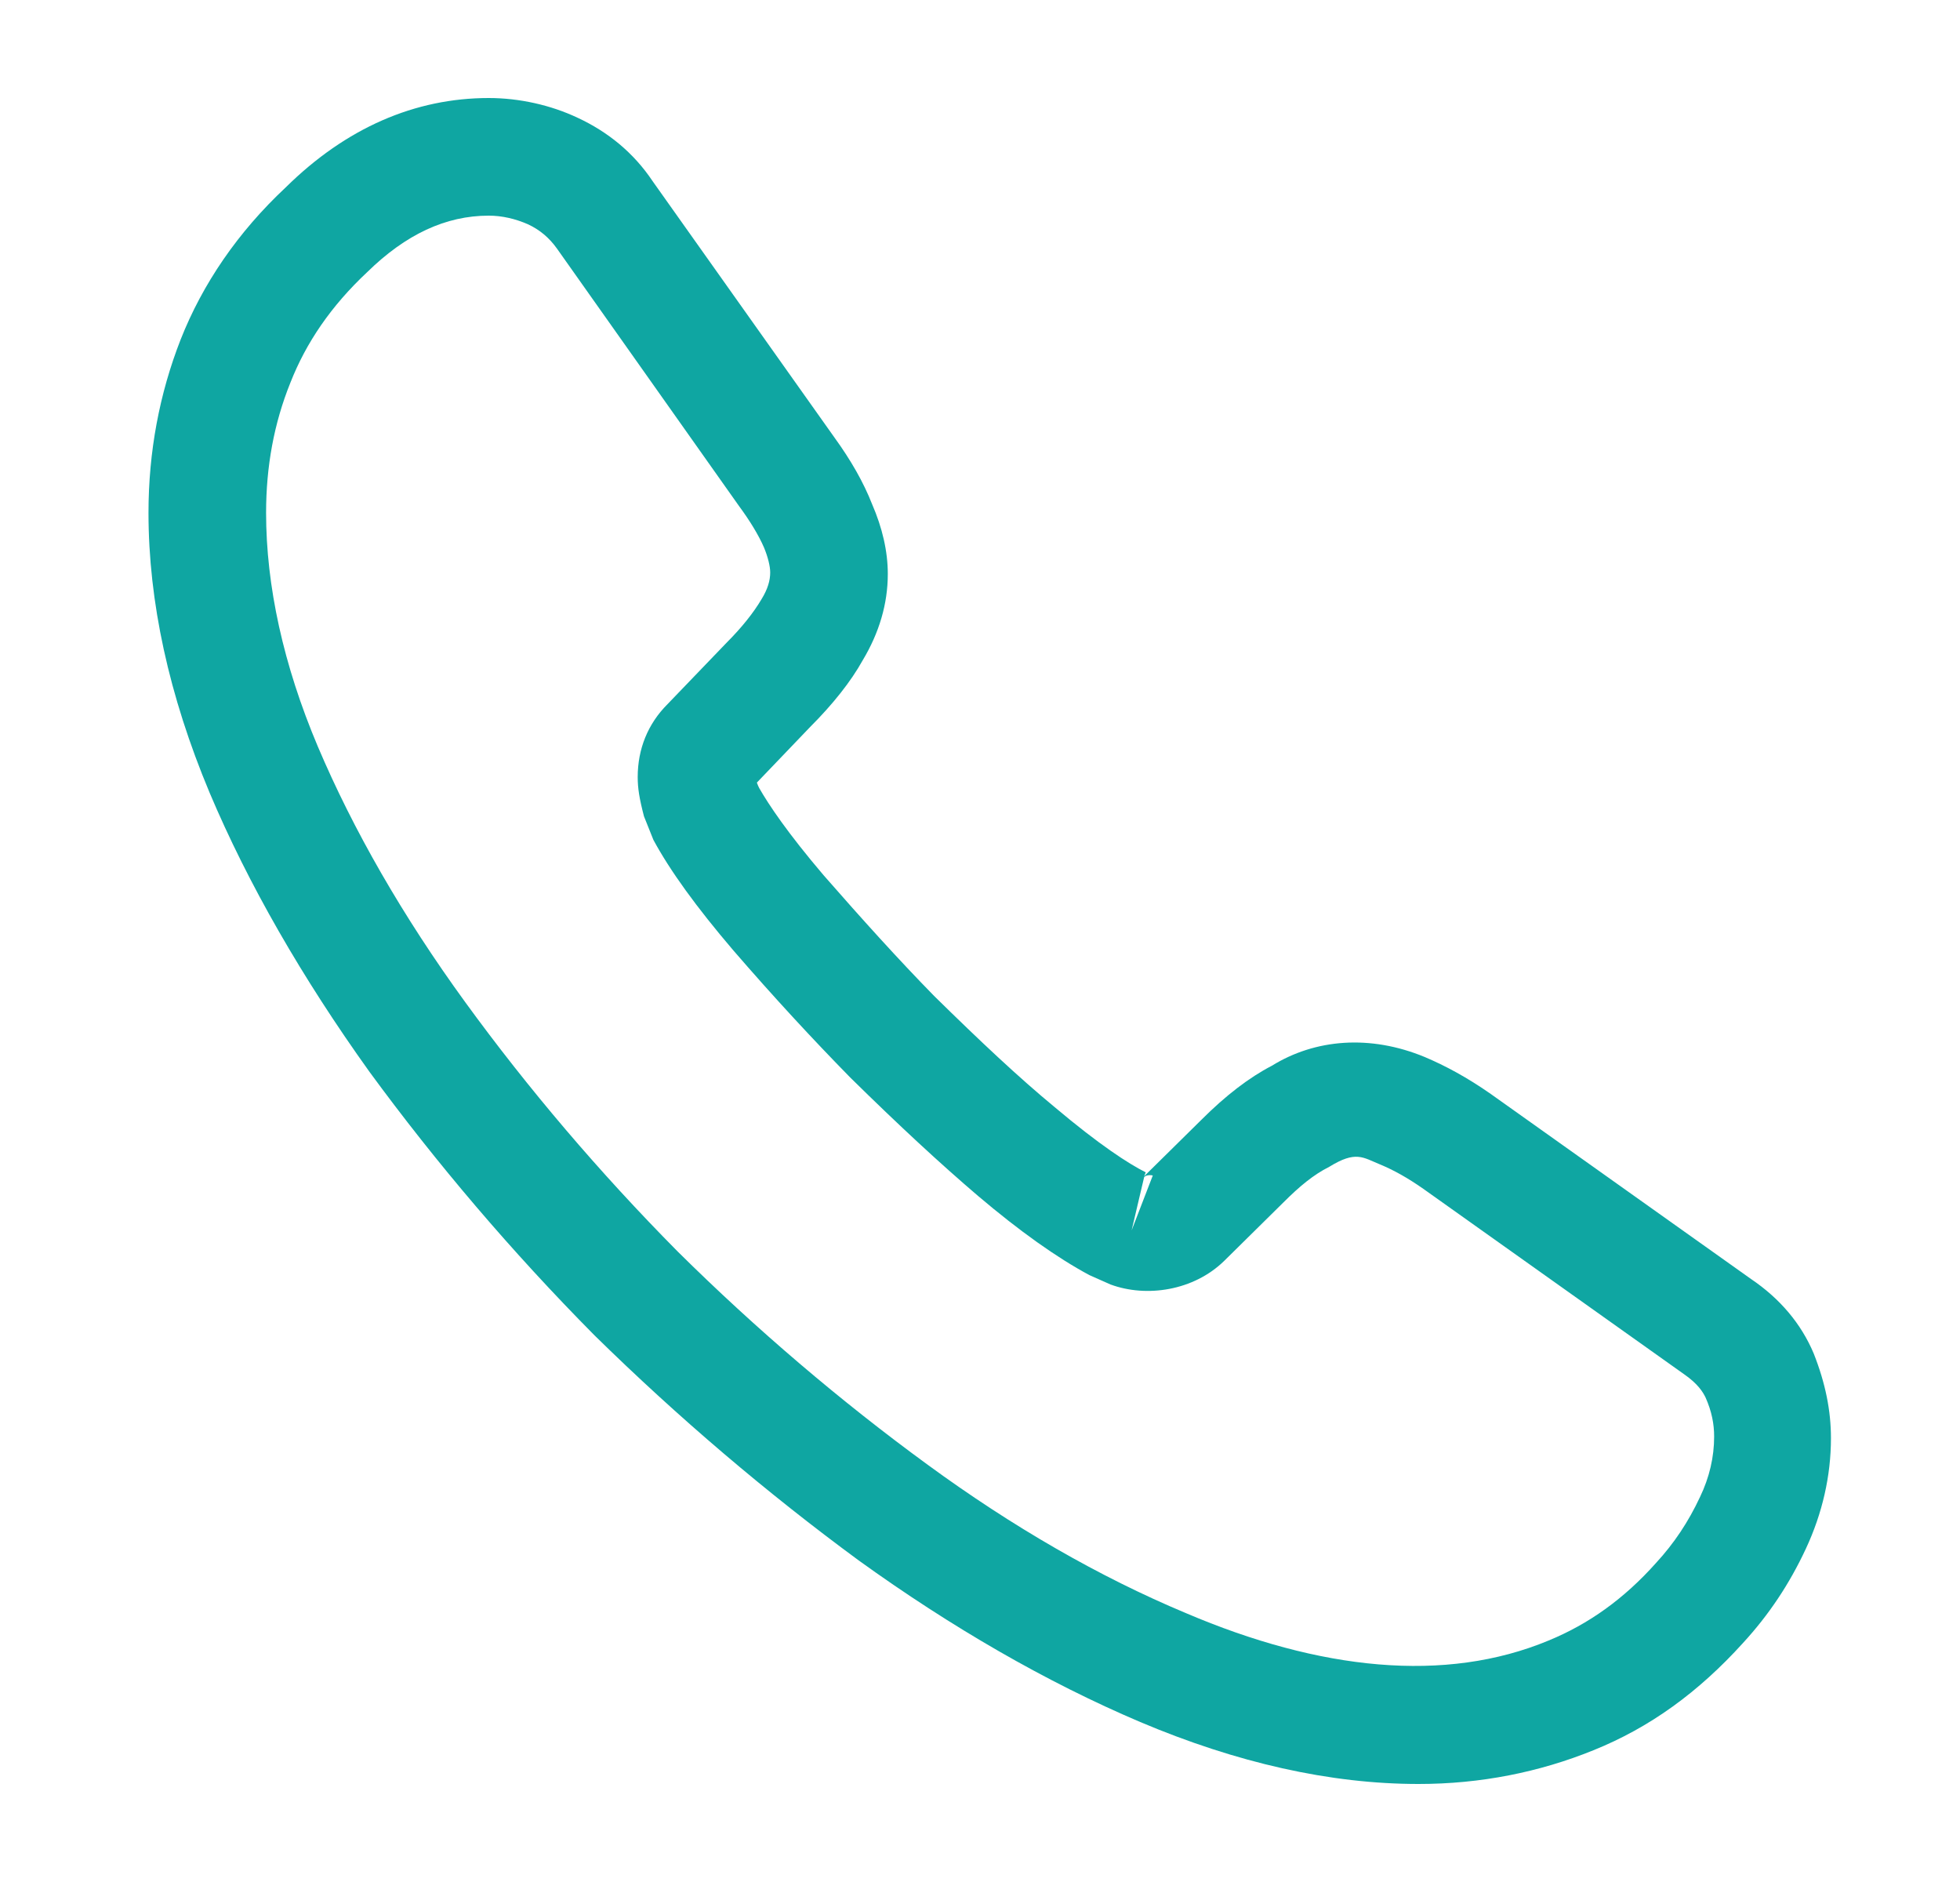
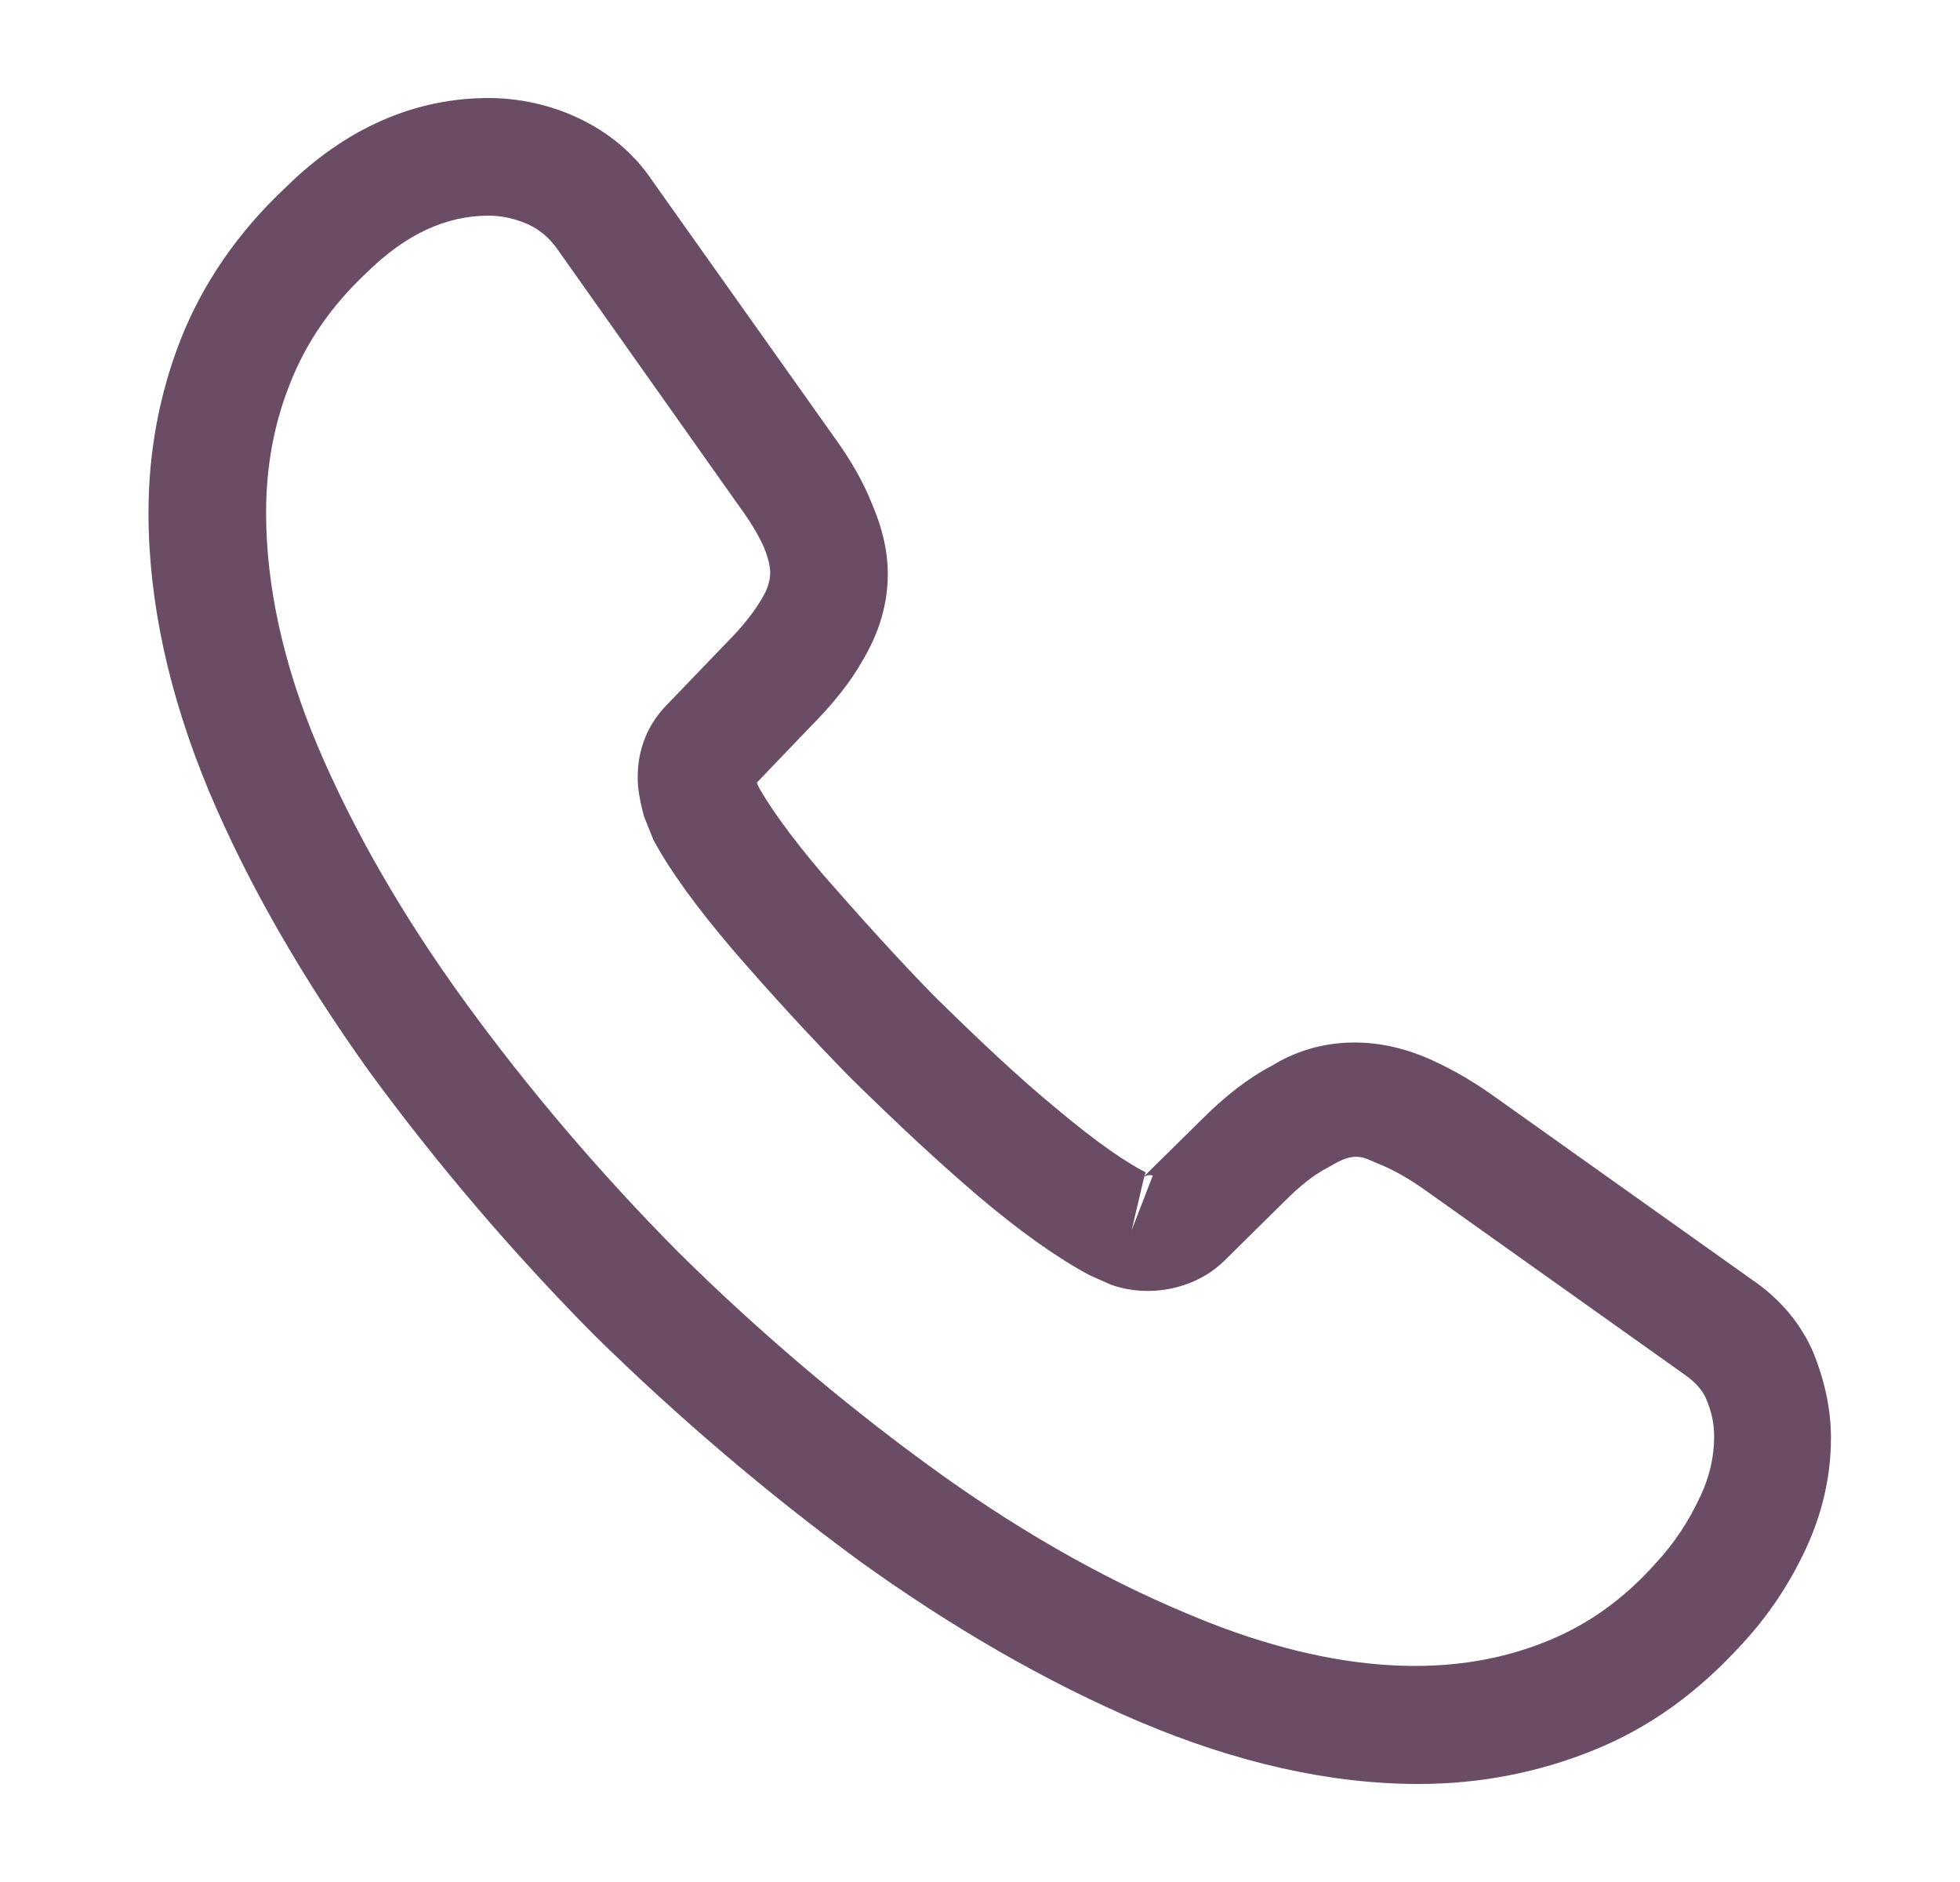
<svg xmlns="http://www.w3.org/2000/svg" width="25" height="24" viewBox="0 0 25 24" fill="none">
-   <path d="M18.094 22.75C16.964 22.75 15.774 22.48 14.544 21.96C13.344 21.45 12.134 20.75 10.954 19.9C9.784 19.04 8.654 18.08 7.584 17.03C6.524 15.96 5.564 14.83 4.714 13.67C3.854 12.47 3.164 11.27 2.674 10.11C2.154 8.87 1.894 7.67 1.894 6.54C1.894 5.76 2.034 5.02 2.304 4.33C2.584 3.62 3.034 2.96 3.644 2.39C4.414 1.63 5.294 1.25 6.234 1.25C6.624 1.25 7.024 1.34 7.364 1.5C7.754 1.68 8.084 1.95 8.324 2.31L10.644 5.58C10.854 5.87 11.014 6.15 11.124 6.43C11.254 6.73 11.324 7.03 11.324 7.32C11.324 7.7 11.214 8.07 11.004 8.42C10.854 8.69 10.624 8.98 10.334 9.27L9.654 9.98C9.664 10.01 9.674 10.03 9.684 10.05C9.804 10.26 10.044 10.62 10.504 11.16C10.994 11.72 11.454 12.23 11.914 12.7C12.504 13.28 12.994 13.74 13.454 14.12C14.024 14.6 14.394 14.84 14.614 14.95L14.594 15L15.324 14.28C15.634 13.97 15.934 13.74 16.224 13.59C16.774 13.25 17.474 13.19 18.174 13.48C18.434 13.59 18.714 13.74 19.014 13.95L22.334 16.31C22.704 16.56 22.974 16.88 23.134 17.26C23.284 17.64 23.354 17.99 23.354 18.34C23.354 18.82 23.244 19.3 23.034 19.75C22.824 20.2 22.564 20.59 22.234 20.95C21.664 21.58 21.044 22.03 20.324 22.32C19.634 22.6 18.884 22.75 18.094 22.75ZM6.234 2.75C5.684 2.75 5.174 2.99 4.684 3.47C4.224 3.9 3.904 4.37 3.704 4.88C3.494 5.4 3.394 5.95 3.394 6.54C3.394 7.47 3.614 8.48 4.054 9.52C4.504 10.58 5.134 11.68 5.934 12.78C6.734 13.88 7.644 14.95 8.644 15.96C9.644 16.95 10.724 17.87 11.834 18.68C12.914 19.47 14.024 20.11 15.124 20.57C16.834 21.3 18.434 21.47 19.754 20.92C20.264 20.71 20.714 20.39 21.124 19.93C21.354 19.68 21.534 19.41 21.684 19.09C21.804 18.84 21.864 18.58 21.864 18.32C21.864 18.16 21.834 18 21.754 17.82C21.724 17.76 21.664 17.65 21.474 17.52L18.154 15.16C17.954 15.02 17.774 14.92 17.604 14.85C17.384 14.76 17.294 14.67 16.954 14.88C16.754 14.98 16.574 15.13 16.374 15.33L15.614 16.08C15.224 16.46 14.624 16.55 14.164 16.38L13.894 16.26C13.484 16.04 13.004 15.7 12.474 15.25C11.994 14.84 11.474 14.36 10.844 13.74C10.354 13.24 9.864 12.71 9.354 12.12C8.884 11.57 8.544 11.1 8.334 10.71L8.214 10.41C8.154 10.18 8.134 10.05 8.134 9.91C8.134 9.55 8.264 9.23 8.514 8.98L9.264 8.2C9.464 8 9.614 7.81 9.714 7.64C9.794 7.51 9.824 7.4 9.824 7.3C9.824 7.22 9.794 7.1 9.744 6.98C9.674 6.82 9.564 6.64 9.424 6.45L7.104 3.17C7.004 3.03 6.884 2.93 6.734 2.86C6.574 2.79 6.404 2.75 6.234 2.75ZM14.594 15.01L14.434 15.69L14.704 14.99C14.654 14.98 14.614 14.99 14.594 15.01Z" fill="#0FA6A2" />
+   <path d="M18.094 22.75C16.964 22.75 15.774 22.48 14.544 21.96C13.344 21.45 12.134 20.75 10.954 19.9C9.784 19.04 8.654 18.08 7.584 17.03C6.524 15.96 5.564 14.83 4.714 13.67C3.854 12.47 3.164 11.27 2.674 10.11C2.154 8.87 1.894 7.67 1.894 6.54C1.894 5.76 2.034 5.02 2.304 4.33C2.584 3.62 3.034 2.96 3.644 2.39C4.414 1.63 5.294 1.25 6.234 1.25C6.624 1.25 7.024 1.34 7.364 1.5C7.754 1.68 8.084 1.95 8.324 2.31L10.644 5.58C10.854 5.87 11.014 6.15 11.124 6.43C11.254 6.73 11.324 7.03 11.324 7.32C11.324 7.7 11.214 8.07 11.004 8.42C10.854 8.69 10.624 8.98 10.334 9.27L9.654 9.98C9.664 10.01 9.674 10.03 9.684 10.05C9.804 10.26 10.044 10.62 10.504 11.16C10.994 11.72 11.454 12.23 11.914 12.7C12.504 13.28 12.994 13.74 13.454 14.12C14.024 14.6 14.394 14.84 14.614 14.95L14.594 15L15.324 14.28C15.634 13.97 15.934 13.74 16.224 13.59C16.774 13.25 17.474 13.19 18.174 13.48C18.434 13.59 18.714 13.74 19.014 13.95L22.334 16.31C22.704 16.56 22.974 16.88 23.134 17.26C23.284 17.64 23.354 17.99 23.354 18.34C23.354 18.82 23.244 19.3 23.034 19.75C22.824 20.2 22.564 20.59 22.234 20.95C21.664 21.58 21.044 22.03 20.324 22.32C19.634 22.6 18.884 22.75 18.094 22.75ZM6.234 2.75C5.684 2.75 5.174 2.99 4.684 3.47C4.224 3.9 3.904 4.37 3.704 4.88C3.494 5.4 3.394 5.95 3.394 6.54C3.394 7.47 3.614 8.48 4.054 9.52C4.504 10.58 5.134 11.68 5.934 12.78C6.734 13.88 7.644 14.95 8.644 15.96C9.644 16.95 10.724 17.87 11.834 18.68C12.914 19.47 14.024 20.11 15.124 20.57C16.834 21.3 18.434 21.47 19.754 20.92C20.264 20.71 20.714 20.39 21.124 19.93C21.354 19.68 21.534 19.41 21.684 19.09C21.804 18.84 21.864 18.58 21.864 18.32C21.864 18.16 21.834 18 21.754 17.82C21.724 17.76 21.664 17.65 21.474 17.52L18.154 15.16C17.954 15.02 17.774 14.92 17.604 14.85C17.384 14.76 17.294 14.67 16.954 14.88C16.754 14.98 16.574 15.13 16.374 15.33L15.614 16.08C15.224 16.46 14.624 16.55 14.164 16.38L13.894 16.26C13.484 16.04 13.004 15.7 12.474 15.25C11.994 14.84 11.474 14.36 10.844 13.74C10.354 13.24 9.864 12.71 9.354 12.12C8.884 11.57 8.544 11.1 8.334 10.71L8.214 10.41C8.154 10.18 8.134 10.05 8.134 9.91C8.134 9.55 8.264 9.23 8.514 8.98L9.264 8.2C9.464 8 9.614 7.81 9.714 7.64C9.794 7.51 9.824 7.4 9.824 7.3C9.824 7.22 9.794 7.1 9.744 6.98C9.674 6.82 9.564 6.64 9.424 6.45L7.104 3.17C7.004 3.03 6.884 2.93 6.734 2.86C6.574 2.79 6.404 2.75 6.234 2.75ZM14.594 15.01L14.434 15.69L14.704 14.99C14.654 14.98 14.614 14.99 14.594 15.01Z" fill="#6A4C65" />
</svg>
